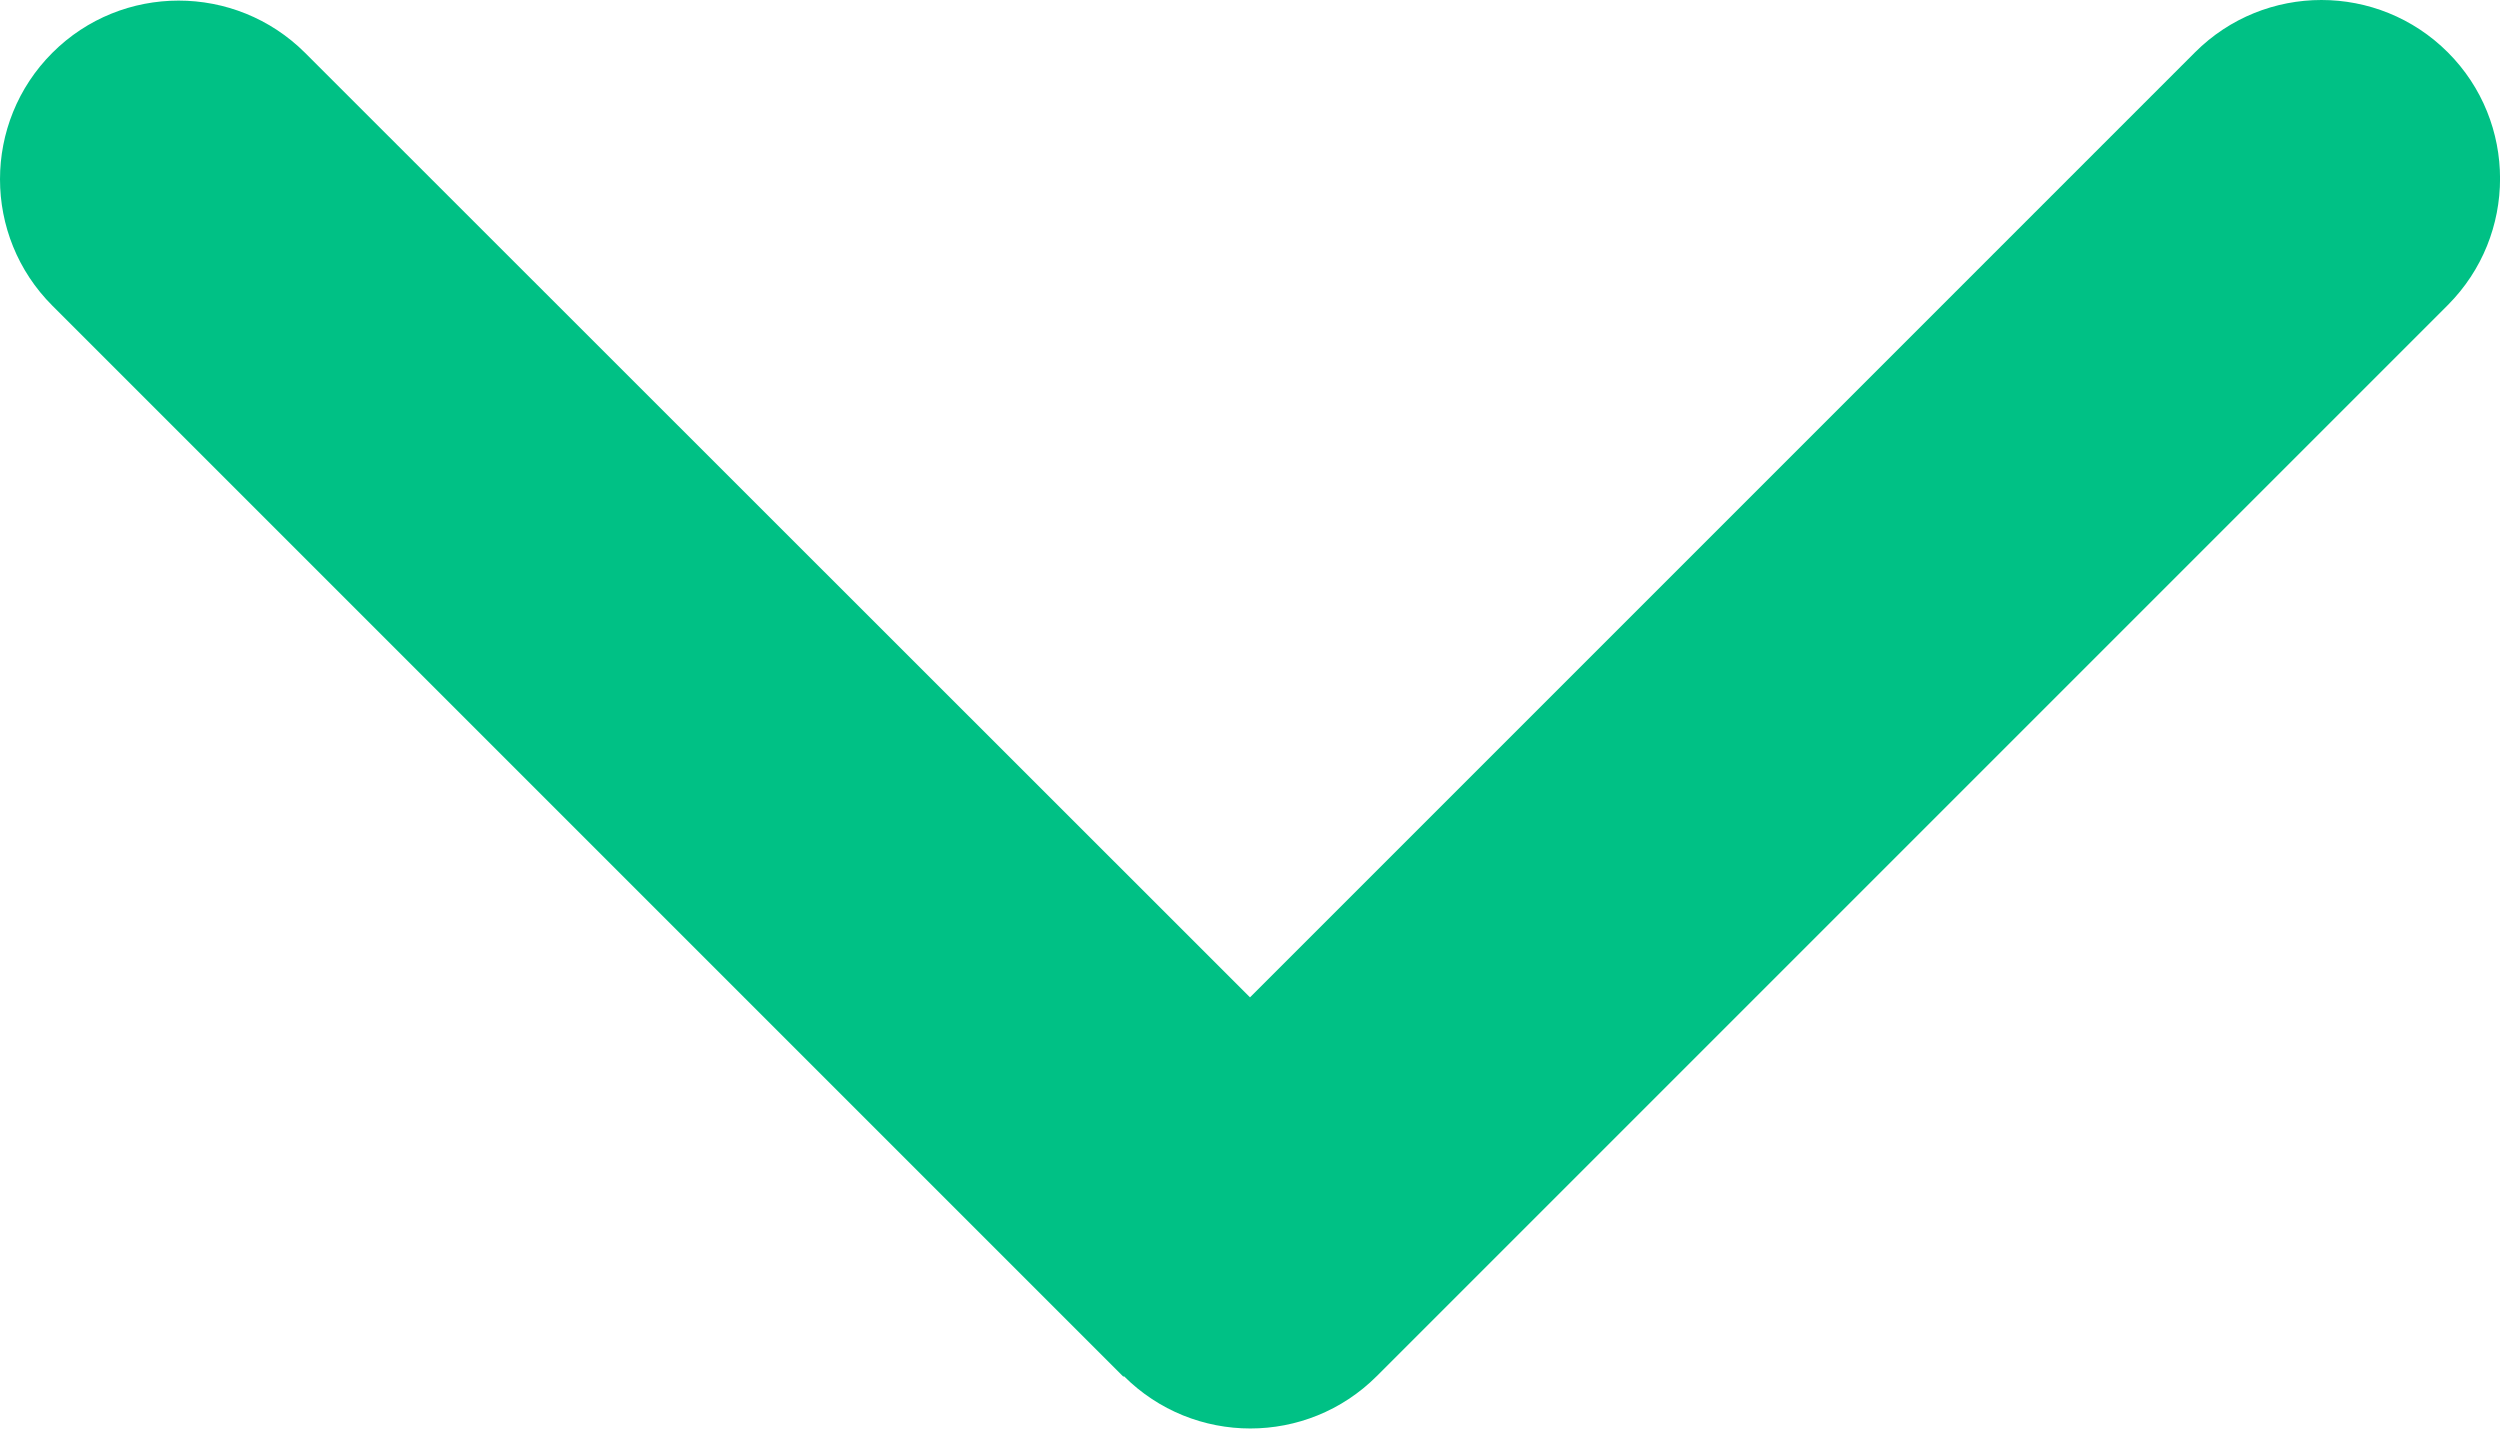
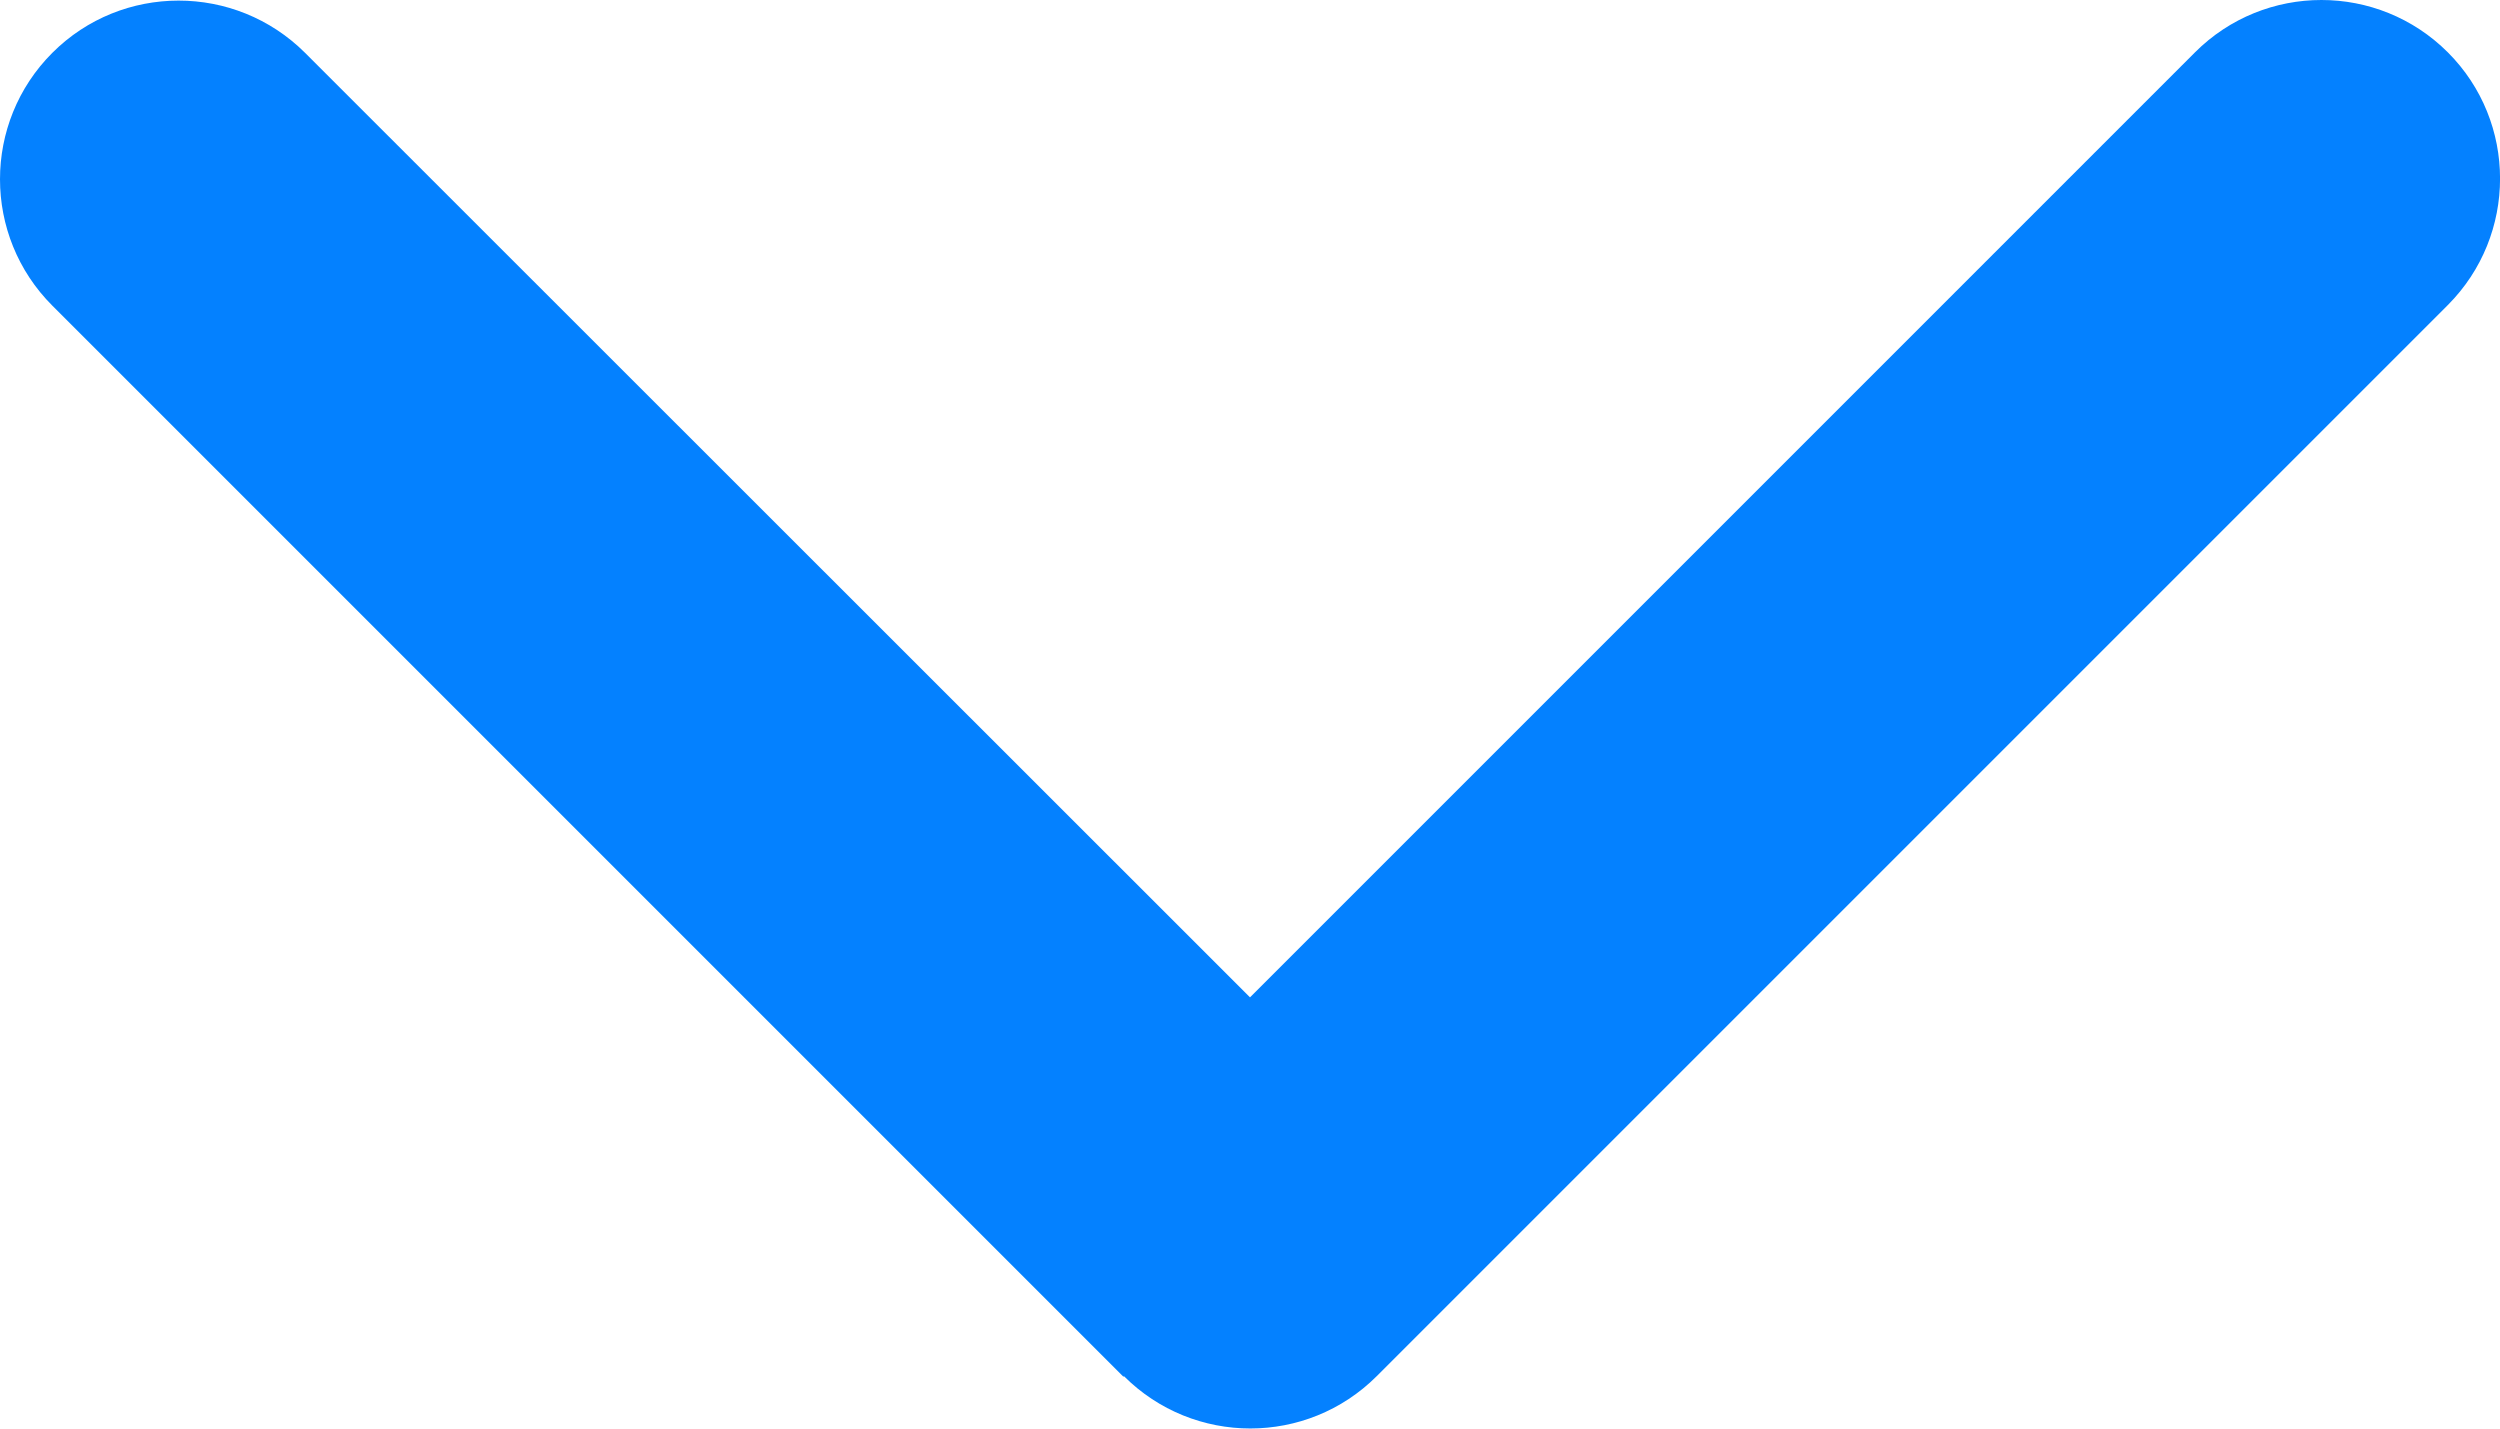
<svg xmlns="http://www.w3.org/2000/svg" preserveAspectRatio="none" overflow="visible" style="display: block;" width="11.458" height="6.547" viewBox="0 0 11.458 6.547" fill="none">
-   <path id="Vector" d="M5.151 6.307C5.471 6.627 5.99 6.627 6.31 6.307L11.219 1.398C11.538 1.078 11.538 0.559 11.219 0.24C10.899 -0.08 10.38 -0.08 10.06 0.24L5.729 4.571L1.398 0.242C1.078 -0.077 0.559 -0.077 0.24 0.242C-0.08 0.562 -0.08 1.081 0.24 1.401L5.149 6.31L5.151 6.307Z" fill="#00C185" />
+   <path id="Vector" d="M5.151 6.307C5.471 6.627 5.99 6.627 6.31 6.307L11.219 1.398C11.538 1.078 11.538 0.559 11.219 0.24C10.899 -0.08 10.38 -0.08 10.06 0.24L5.729 4.571L1.398 0.242C1.078 -0.077 0.559 -0.077 0.24 0.242C-0.08 0.562 -0.08 1.081 0.24 1.401L5.149 6.31L5.151 6.307Z" fill="#0481FF" />
</svg>
